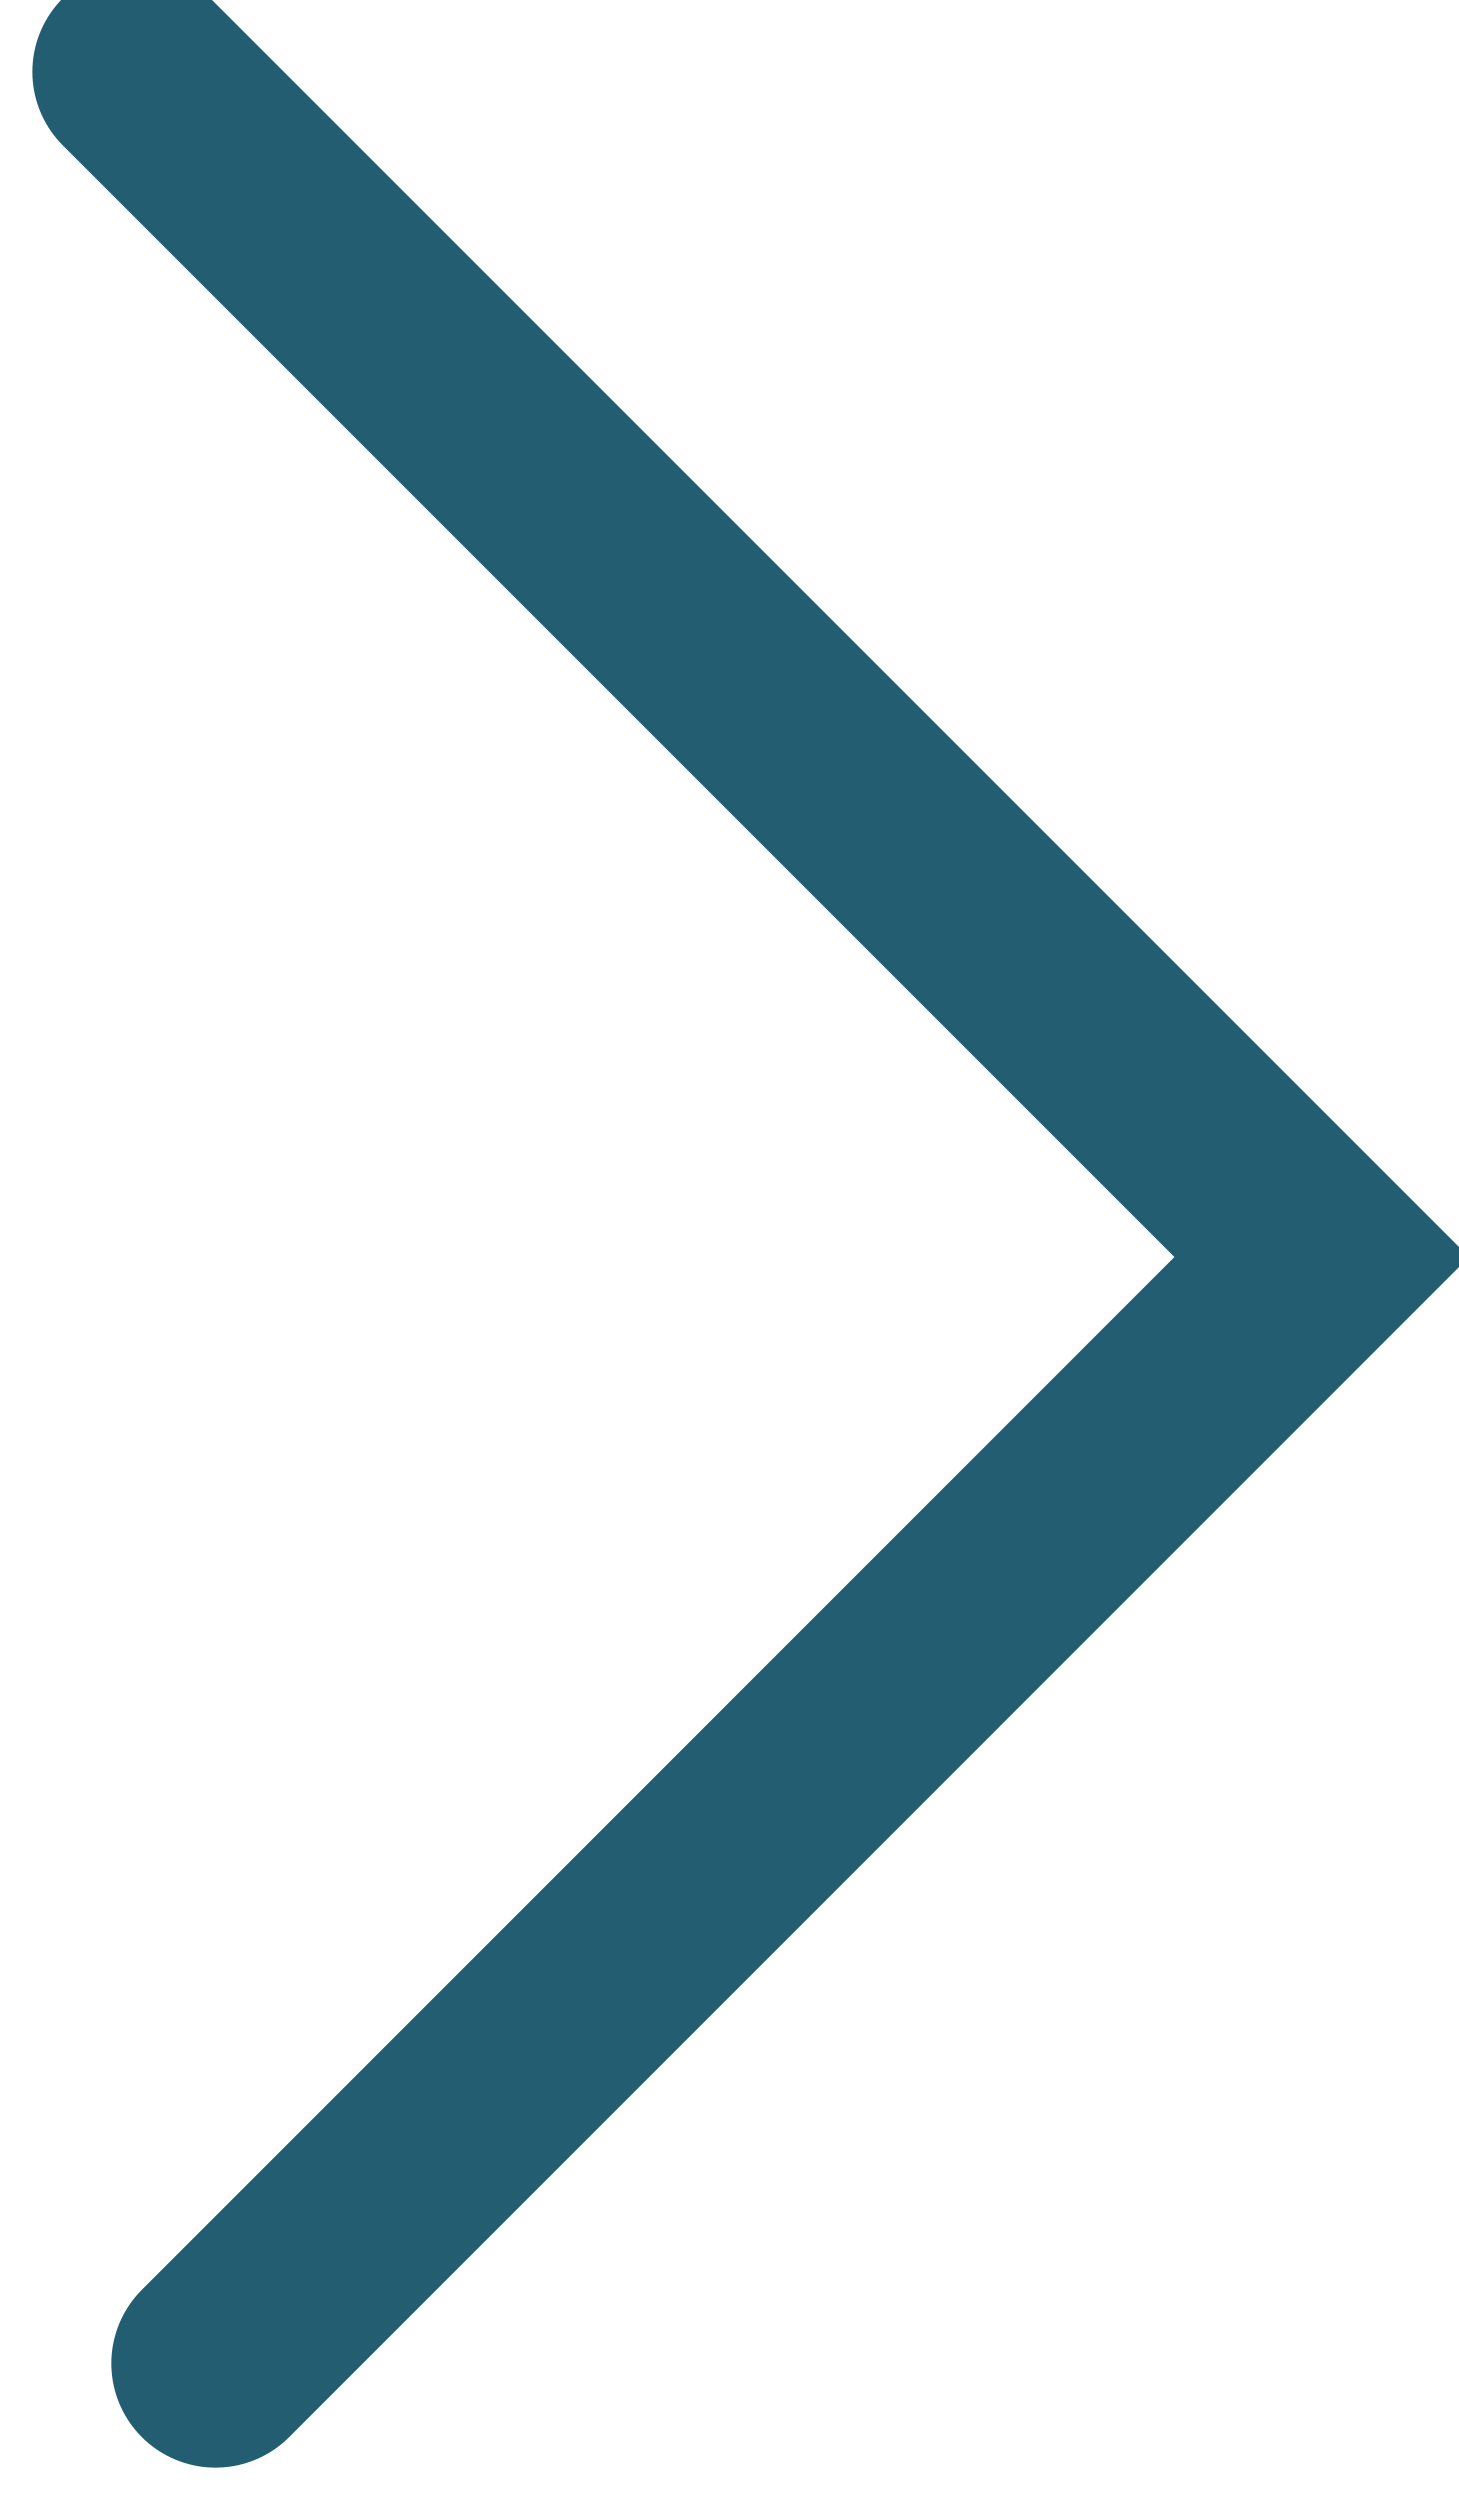
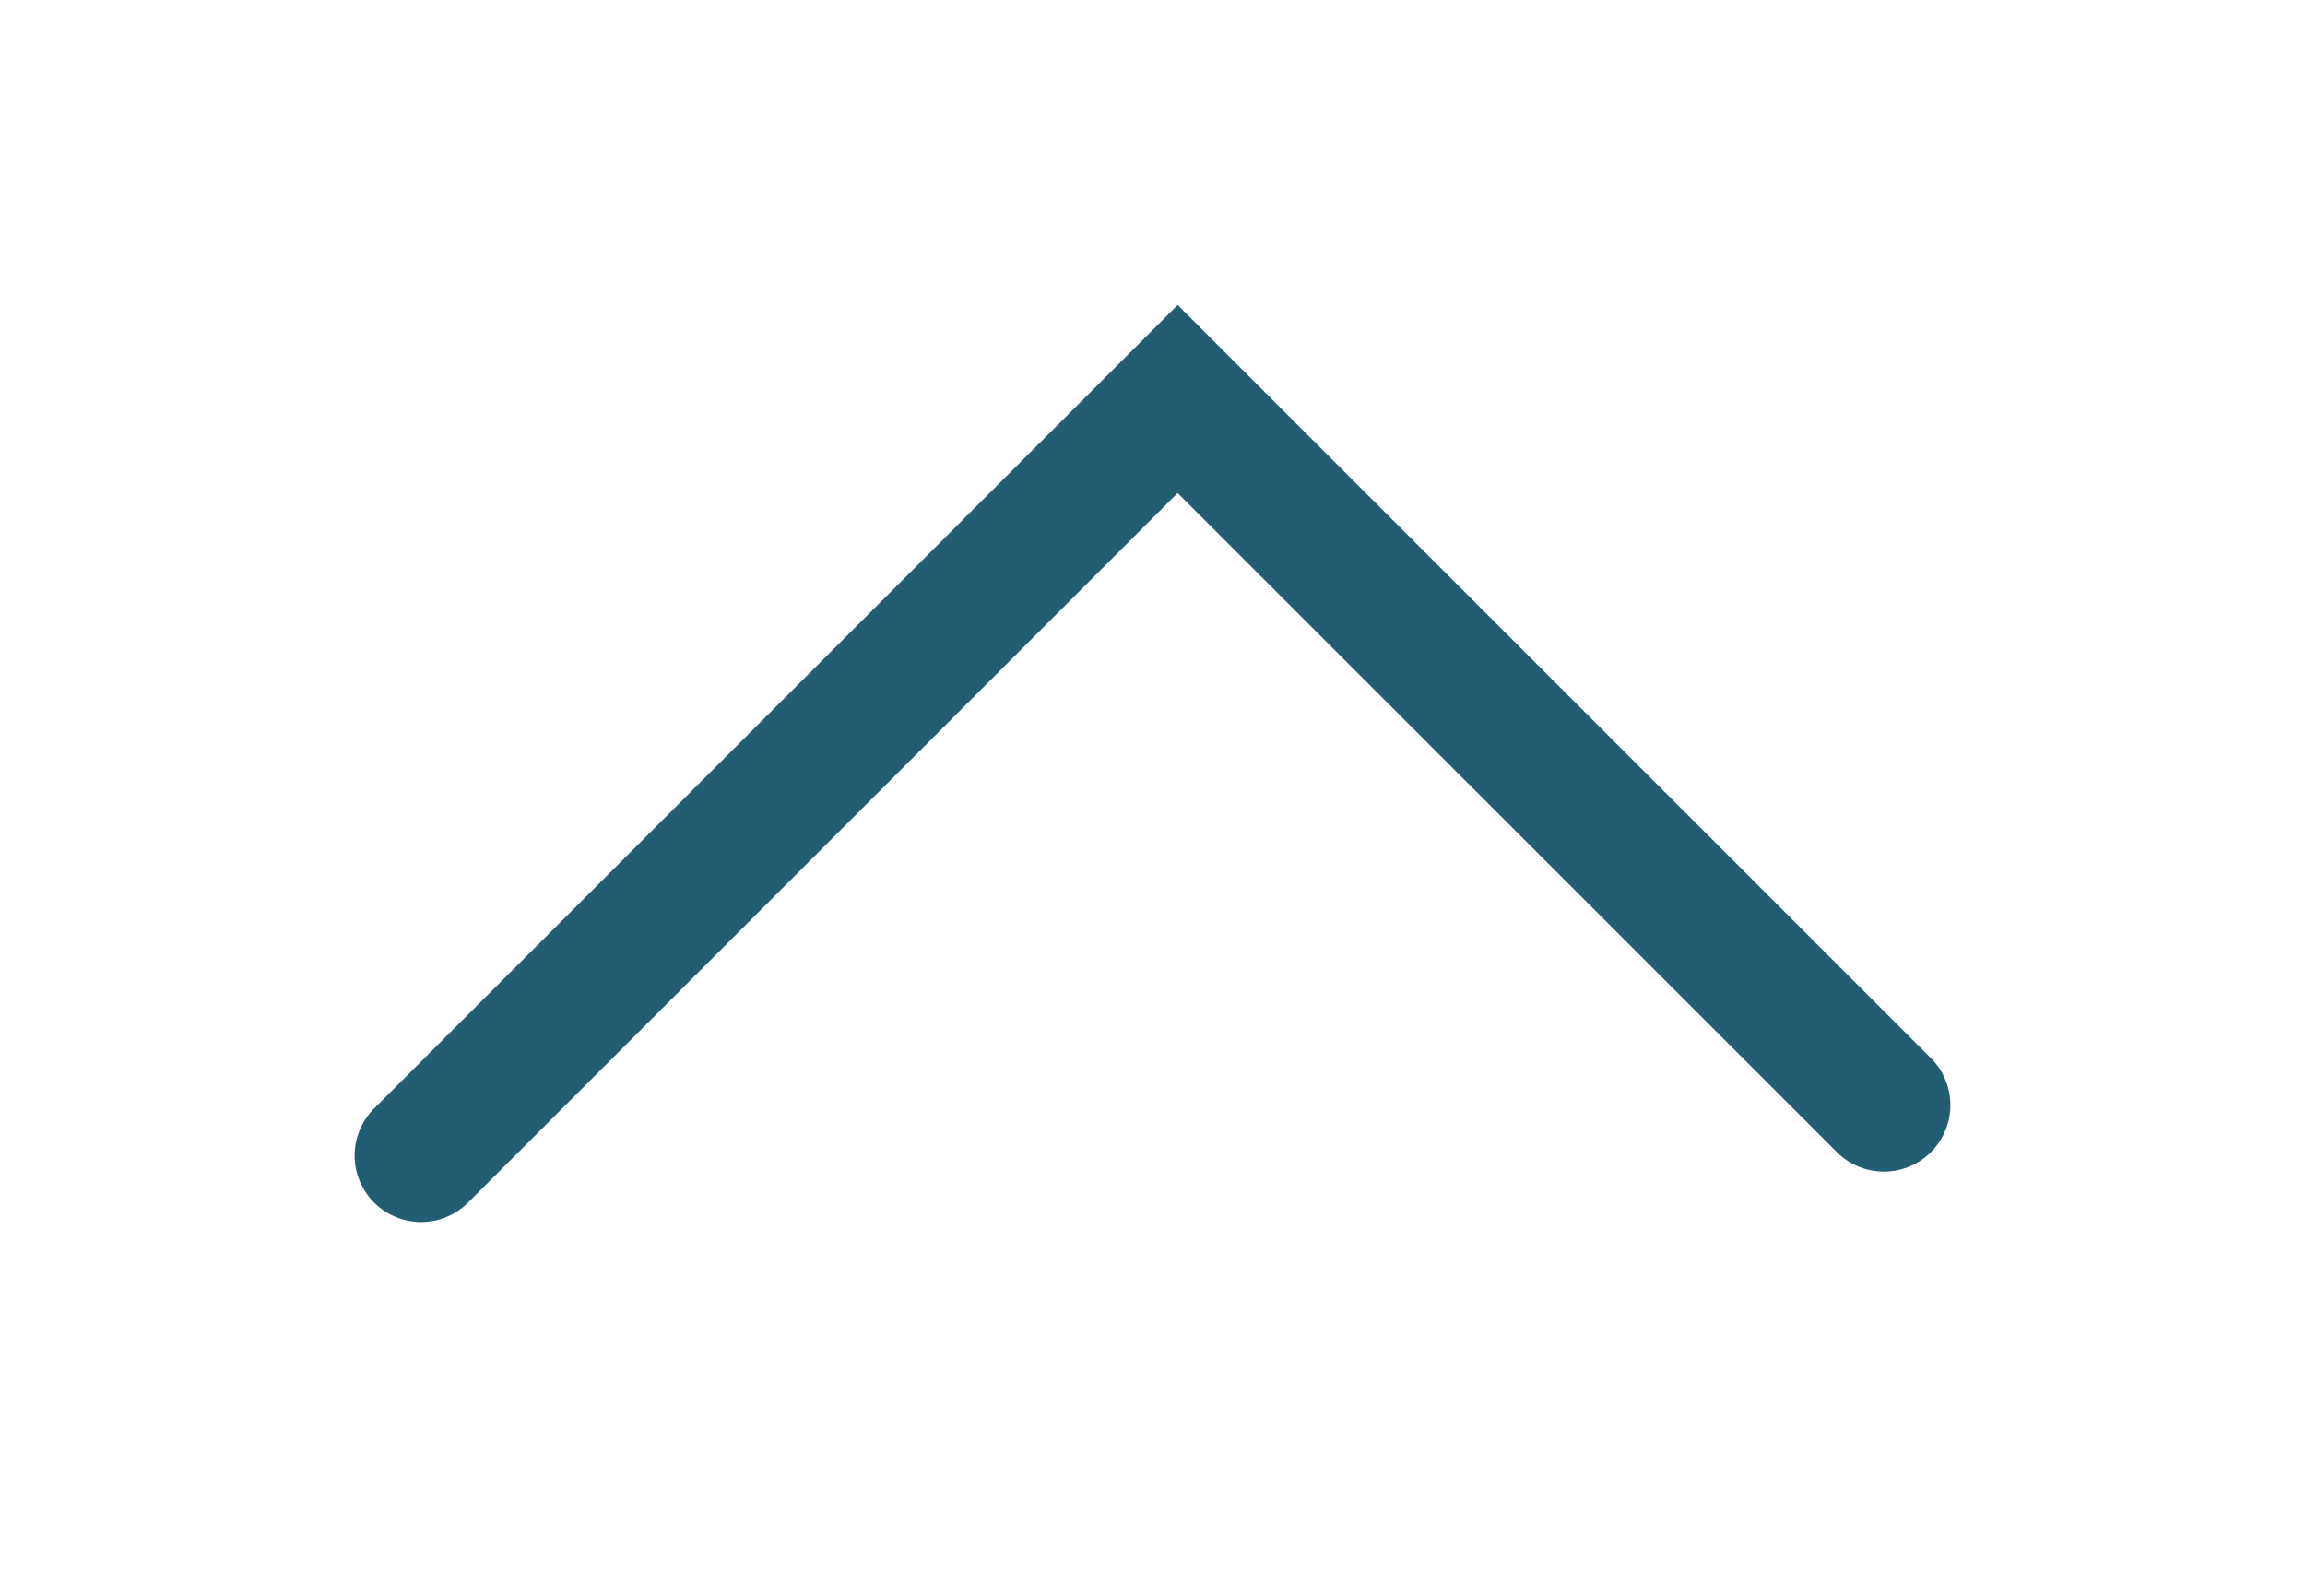
- <svg xmlns="http://www.w3.org/2000/svg" width="7px" height="12px" viewBox="0 0 7 12" version="1.1">
+ <svg xmlns="http://www.w3.org/2000/svg" width="26px" height="18px" viewBox="0 0 7 12" version="1.1">
  <defs />
  <g id="Startsida" stroke="none" stroke-width="1" fill="none" fill-rule="evenodd">
    <g id="Startsida-" transform="translate(-562, -470)" stroke-linecap="round" stroke="#235D71">
      <g id="Ladda-ner-senaste-år-+-Path-136-Copy-3" transform="translate(274, 466)">
-         <path d="M286,7.379 L291.311,12.689 L297,7" id="Path-136-Copy-3" transform="translate(291.5, 9.844668) rotate(-90) translate(-291.5, -9.844668) " />
+         <path d="M286,7.379 L291.311,12.689 L297,7" id="Path-136-Copy-3" transform="translate(291.5, 9.844668) rotate(-180) translate(-291.5, -9.844668) " />
      </g>
    </g>
  </g>
</svg>
